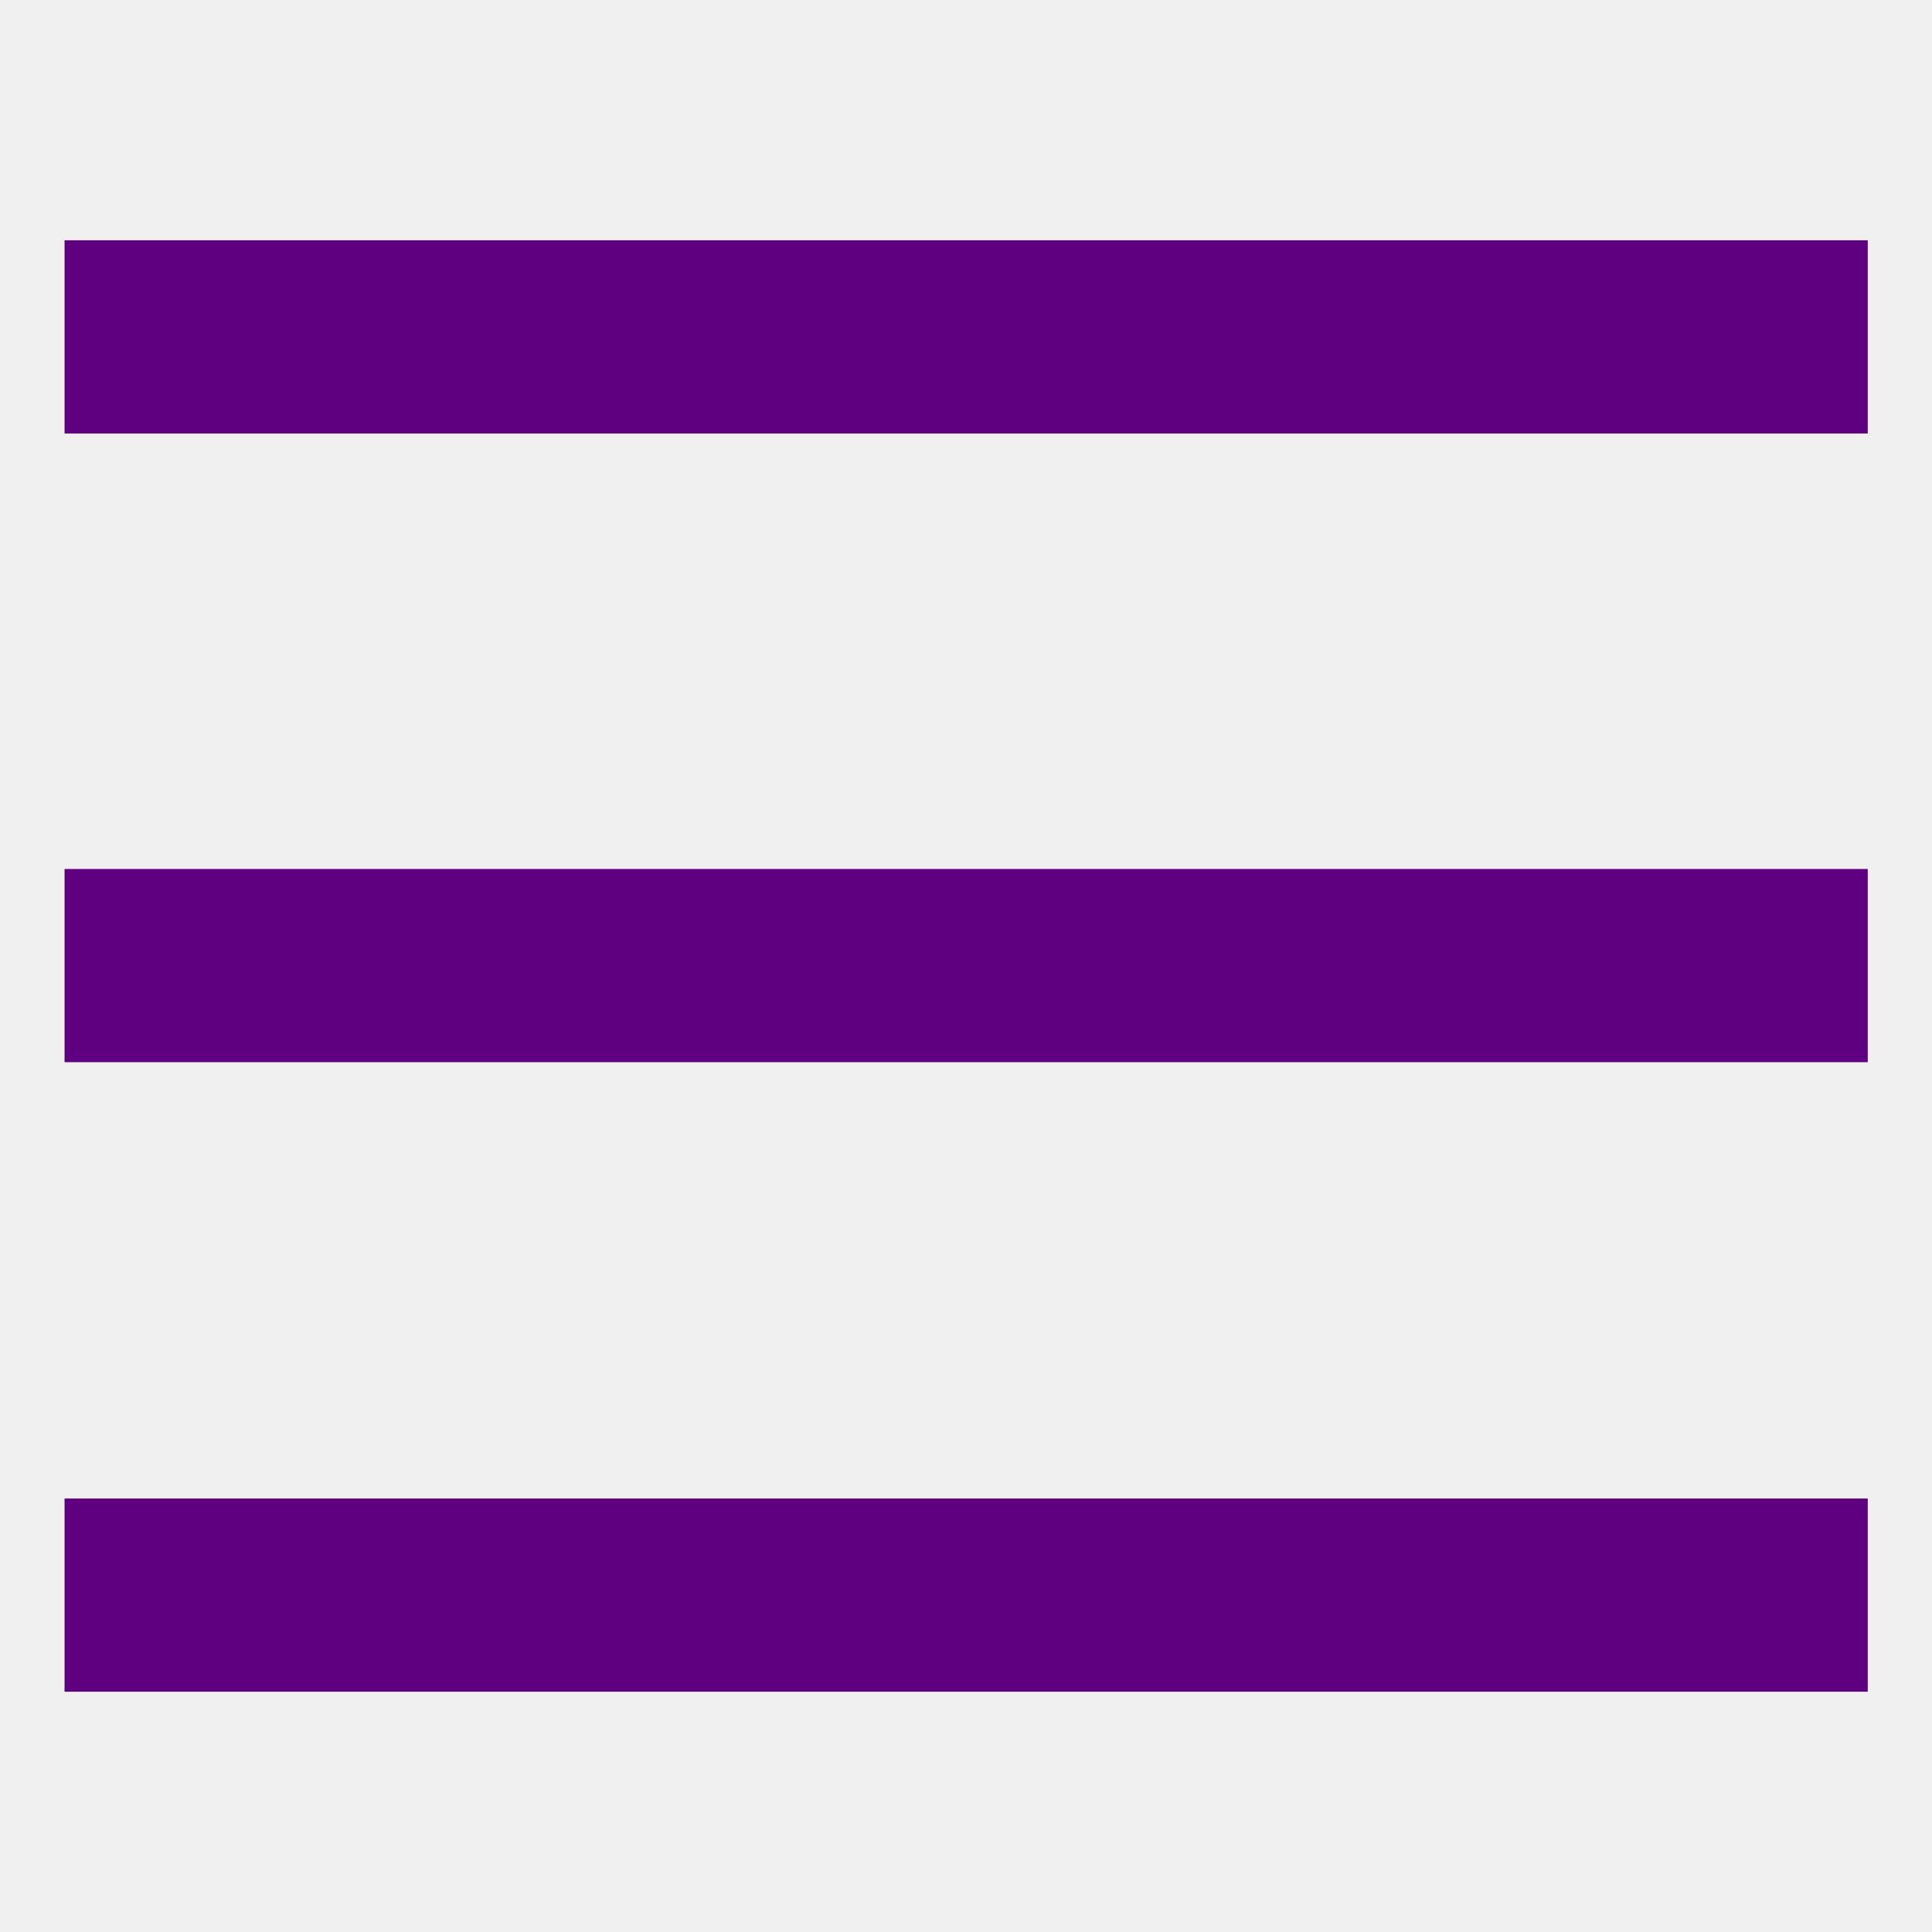
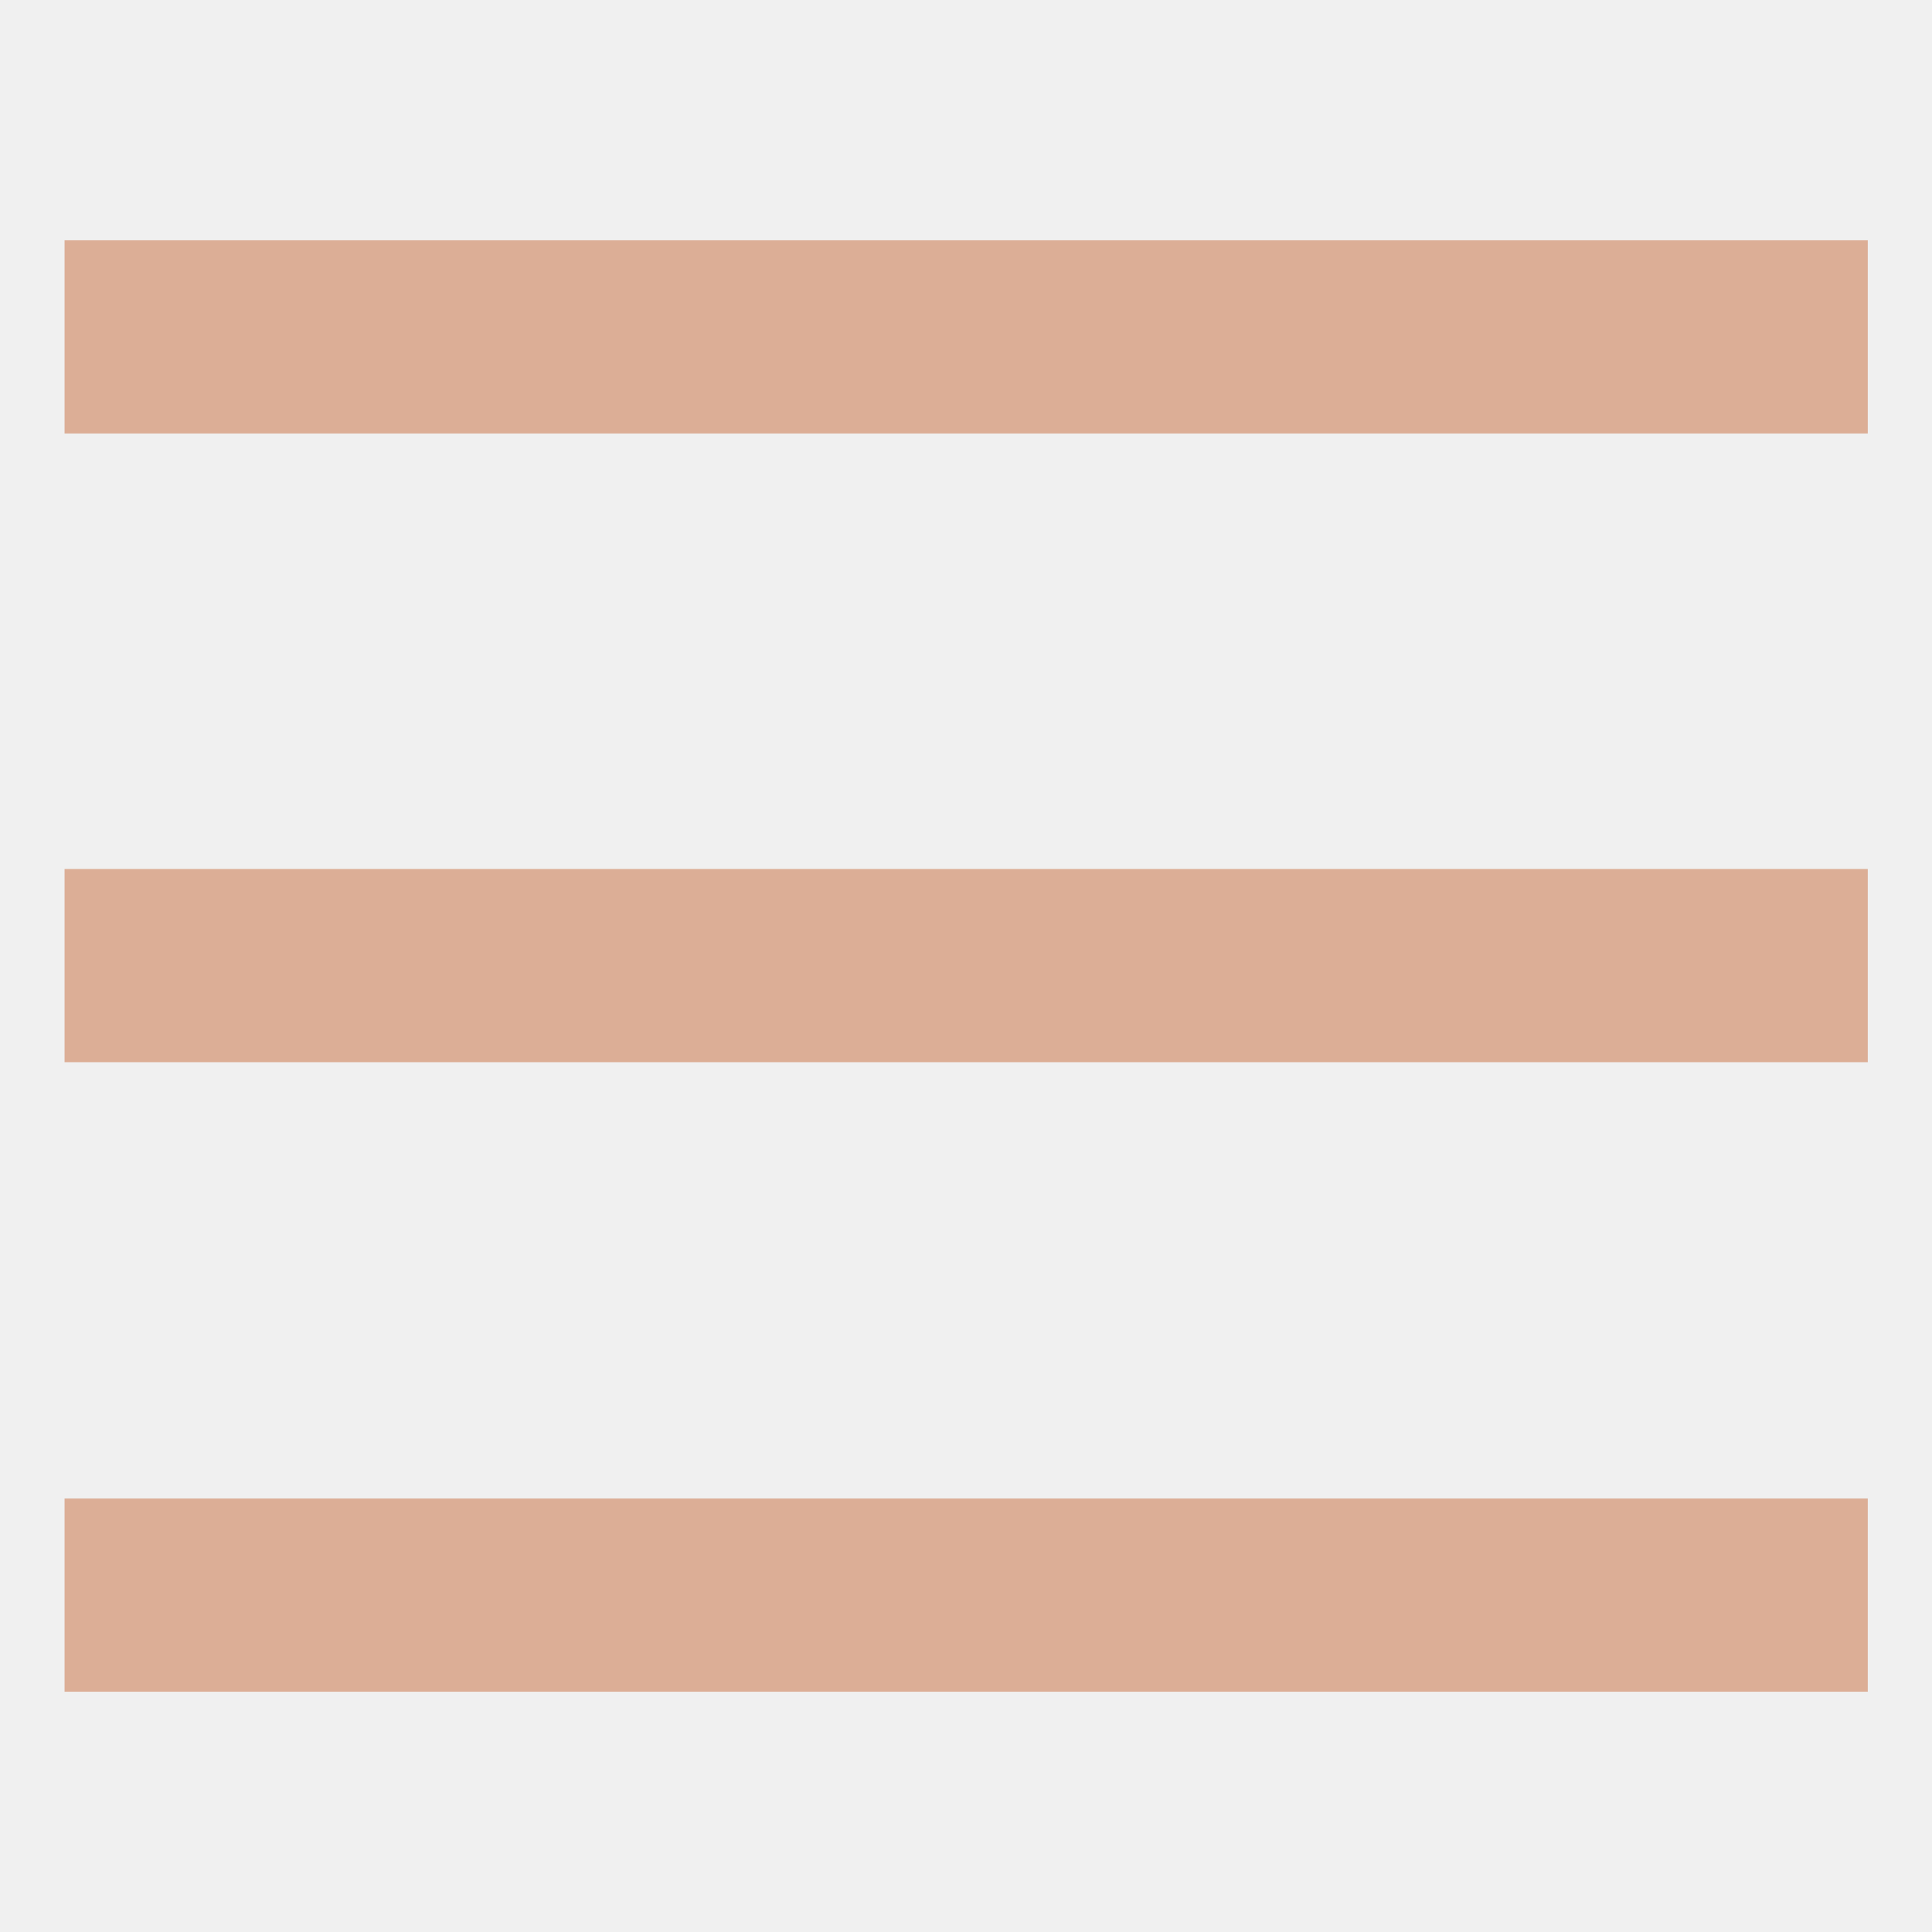
<svg xmlns="http://www.w3.org/2000/svg" width="24" height="24" viewBox="0 0 24 24" fill="none">
  <g clip-path="url(#clip0_12_1729)">
-     <path d="M2.002 4.185H22.002M2.002 11.995H22.002M2.002 19.815H22.002" stroke="#5F0080" stroke-width="2.4" stroke-linecap="square" stroke-linejoin="round" />
+     <path d="M2.002 4.185H22.002M2.002 11.995H22.002M2.002 19.815H22.002" stroke="#DCAE96" stroke-width="2.4" stroke-linecap="square" stroke-linejoin="round" />
  </g>
  <defs>
    <clipPath id="clip0_12_1729">
      <rect width="24" height="24" fill="white" />
    </clipPath>
  </defs>
</svg>
